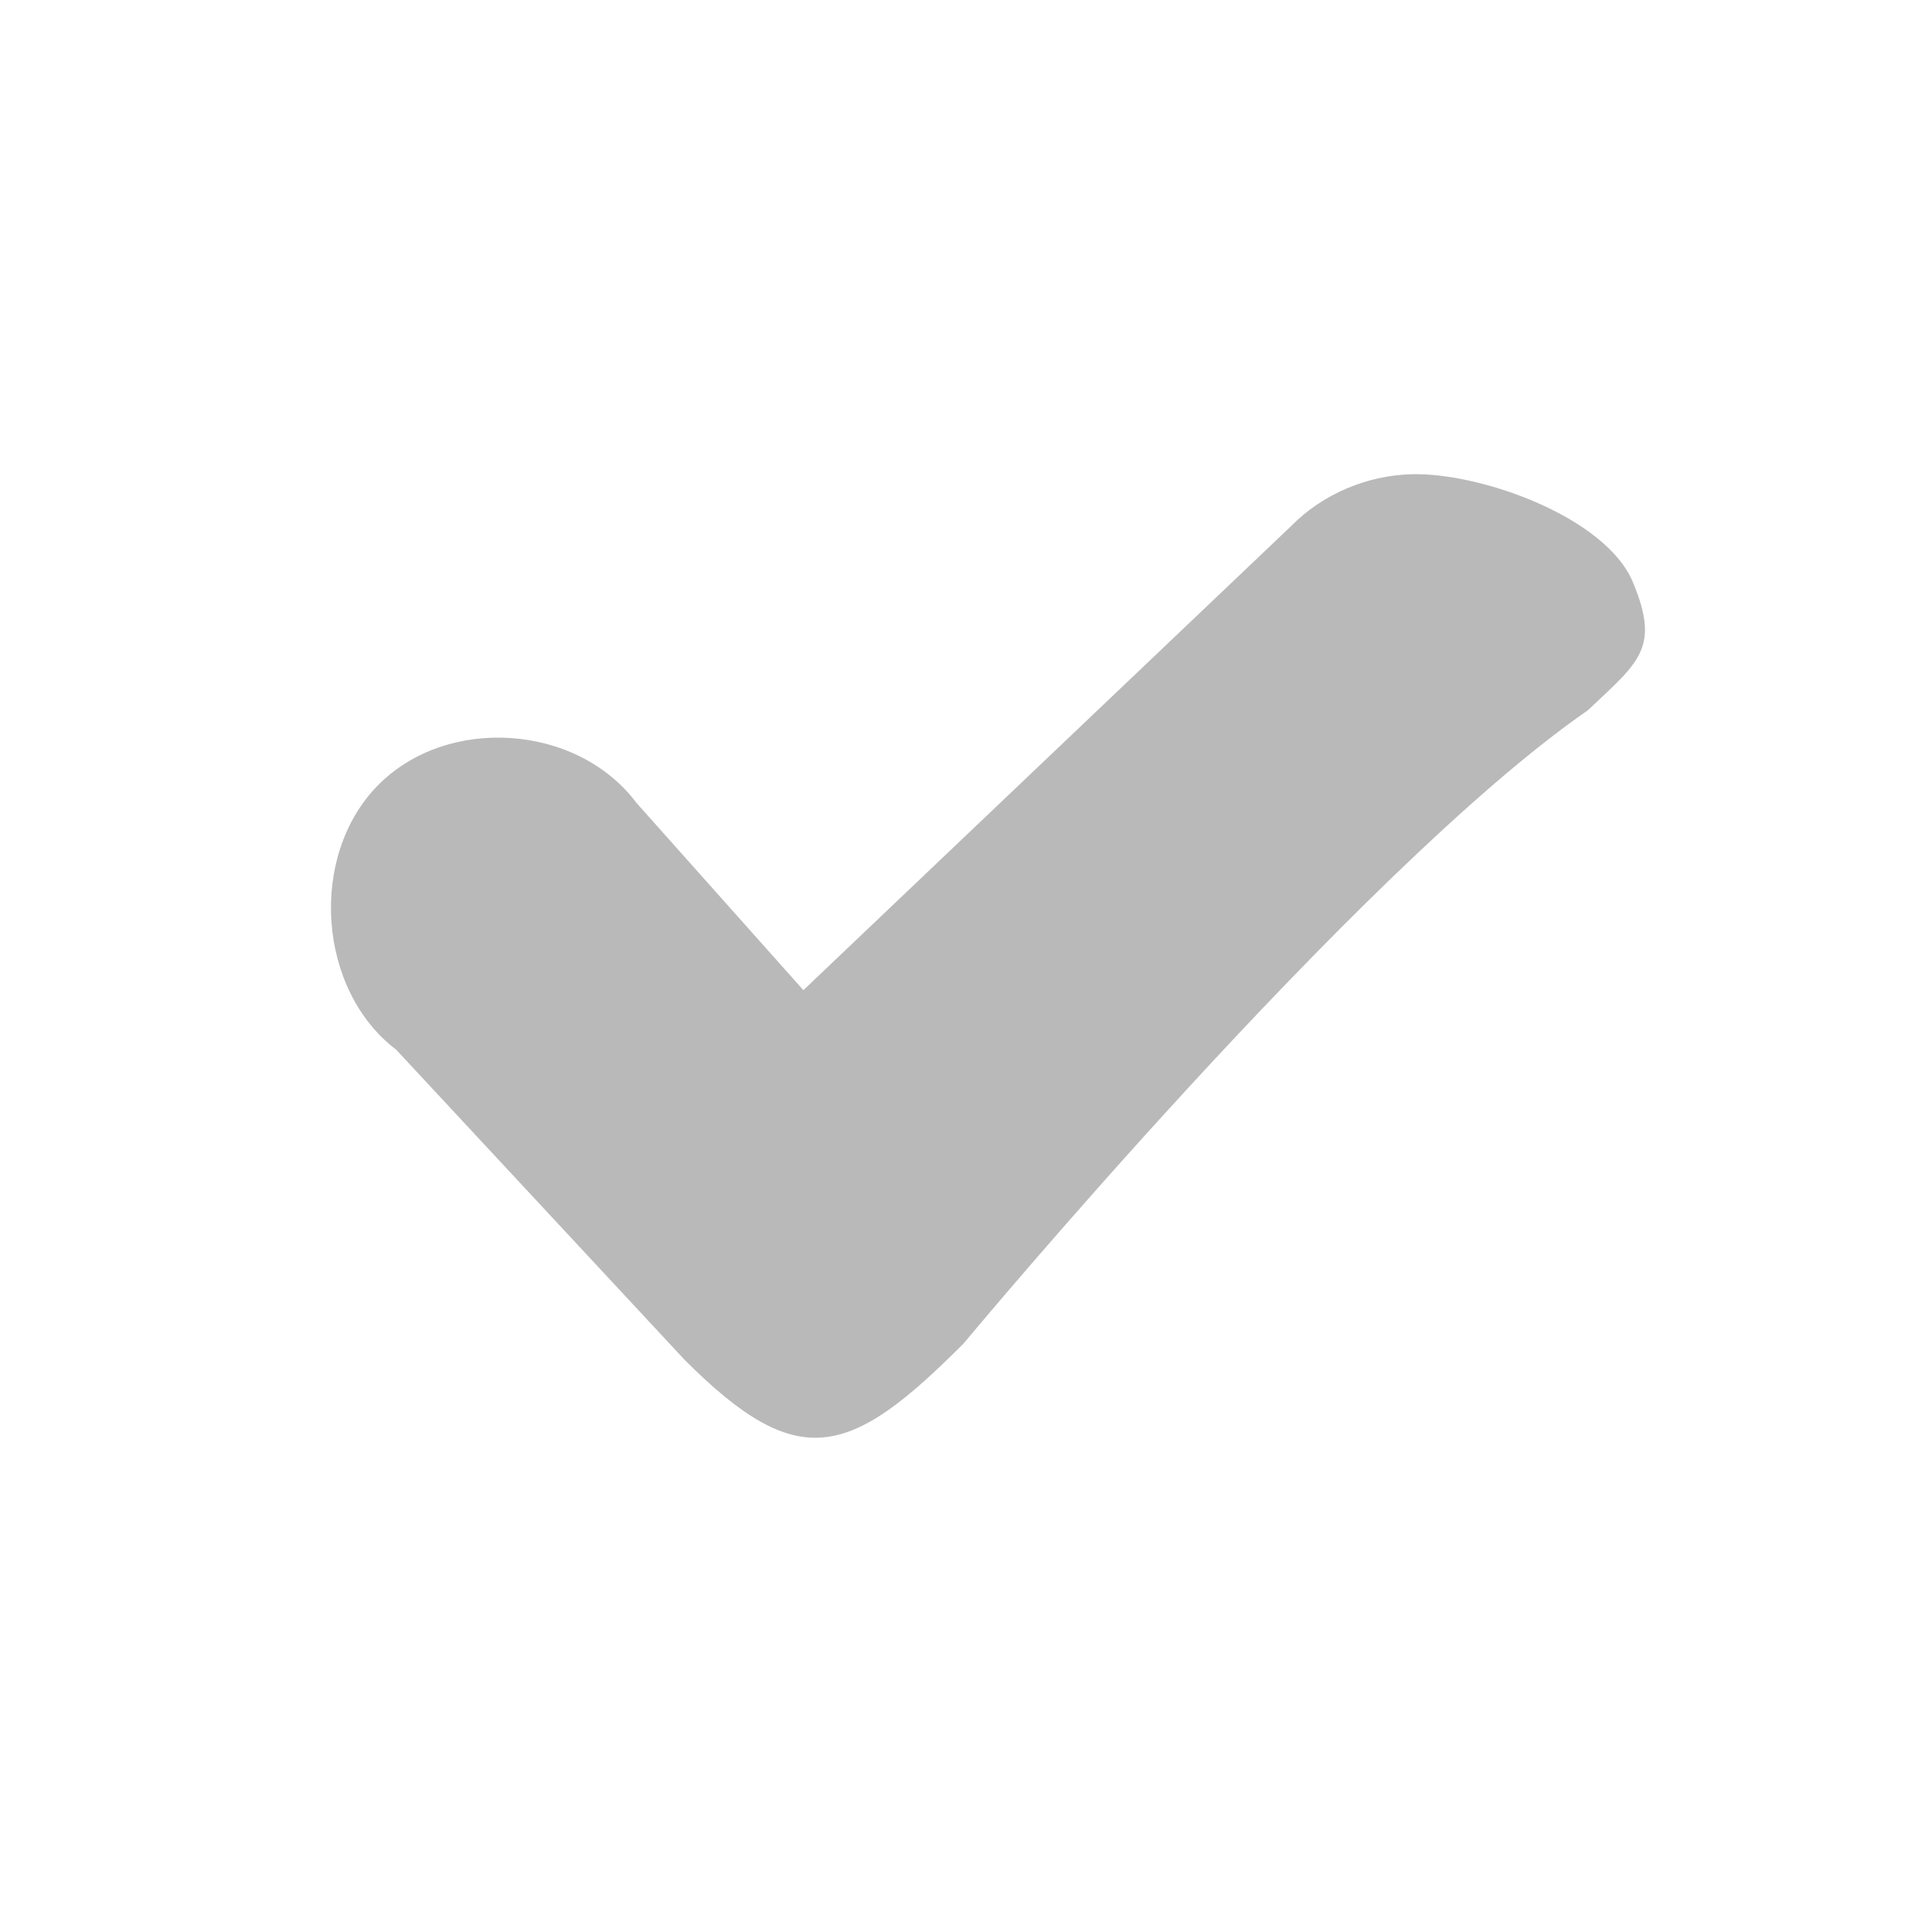
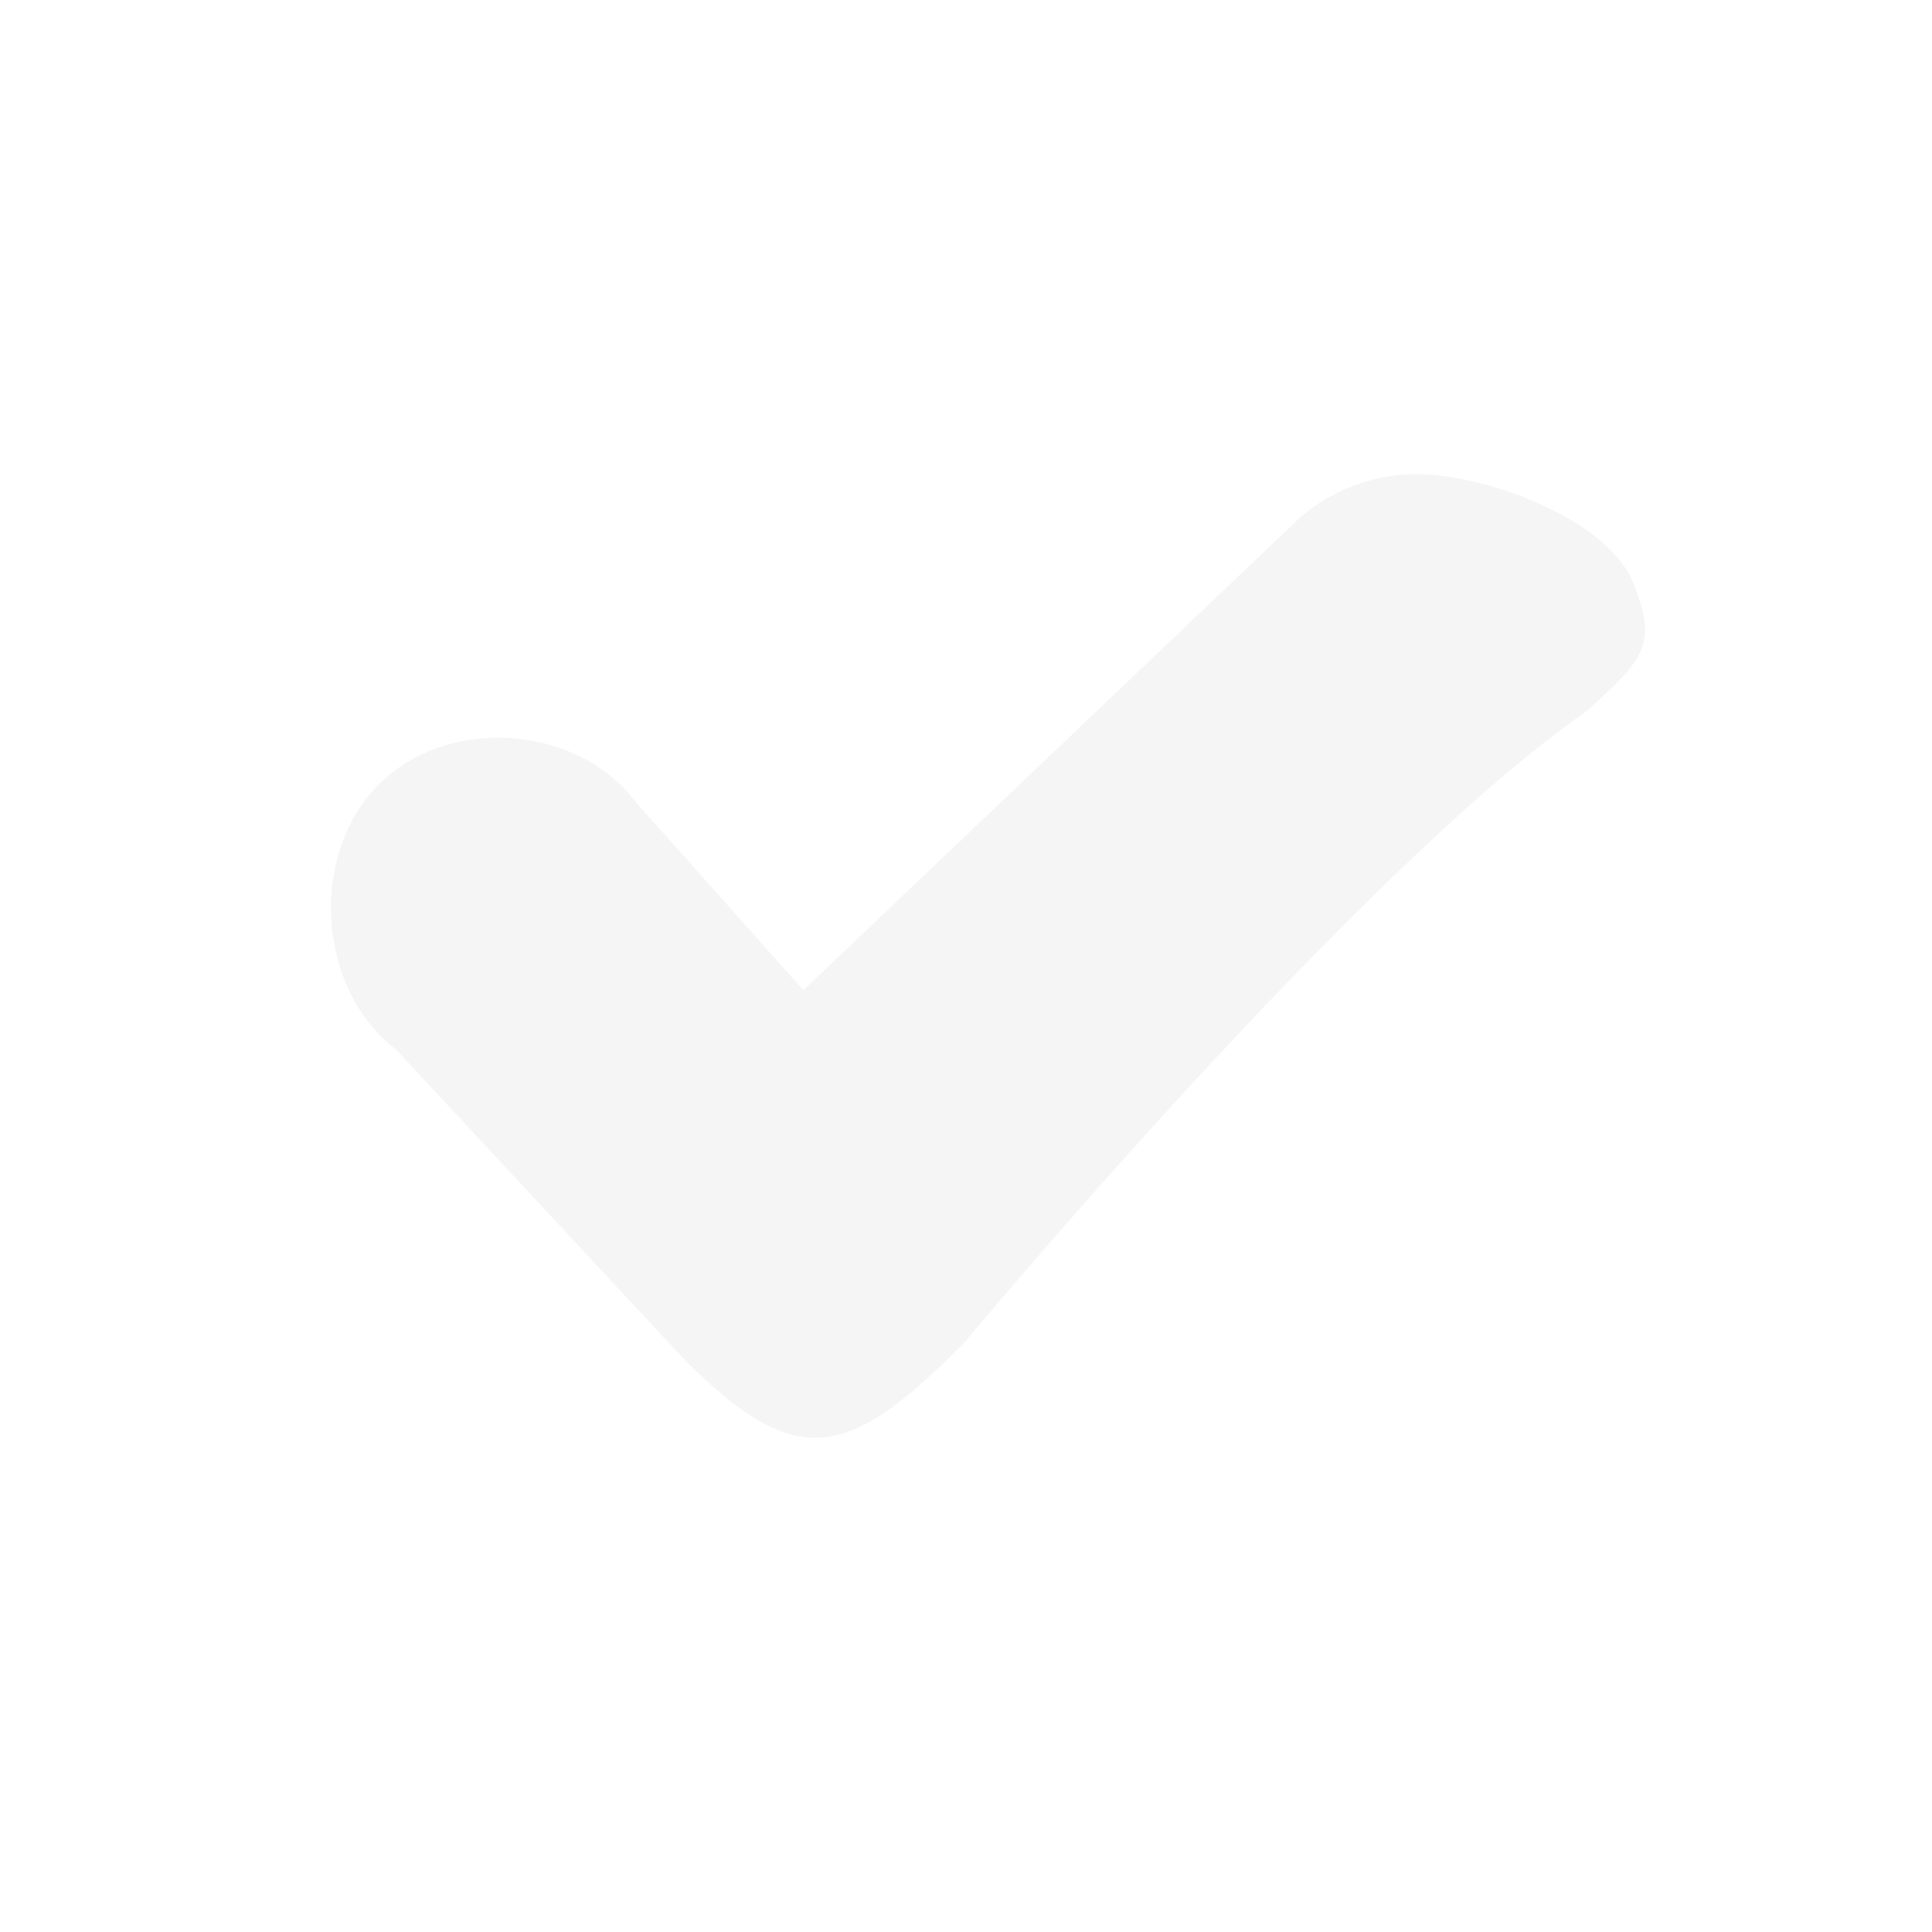
<svg xmlns="http://www.w3.org/2000/svg" width="133pt" height="133pt" viewBox="0 0 133 133" version="1.1">
  <g id="surface1">
-     <path style=" stroke:none;fill-rule:nonzero;fill:#171717;fill-opacity:0.3;" d="M 97.102 32.648 C 94.074 32.746 91.047 34.016 88.898 36.199 L 55.305 68.164 L 43.816 55.273 C 39.715 49.805 30.73 49.219 25.977 54.102 C 21.223 58.984 21.875 68.164 27.277 72.266 L 47.137 93.621 C 54.949 101.434 58.465 100.391 66.34 92.48 C 66.34 92.48 93.426 59.895 109.309 48.895 C 112.824 45.574 114.289 44.629 112.434 40.137 C 110.613 35.613 101.887 32.488 97.102 32.648 Z M 97.102 32.648 " />
+     <path style=" stroke:none;fill-rule:nonzero;fill:#dddddd;fill-opacity:0.3;" d="M 97.102 32.648 C 94.074 32.746 91.047 34.016 88.898 36.199 L 55.305 68.164 L 43.816 55.273 C 39.715 49.805 30.73 49.219 25.977 54.102 C 21.223 58.984 21.875 68.164 27.277 72.266 L 47.137 93.621 C 54.949 101.434 58.465 100.391 66.34 92.48 C 66.34 92.48 93.426 59.895 109.309 48.895 C 112.824 45.574 114.289 44.629 112.434 40.137 C 110.613 35.613 101.887 32.488 97.102 32.648 Z M 97.102 32.648 " />
  </g>
</svg>
